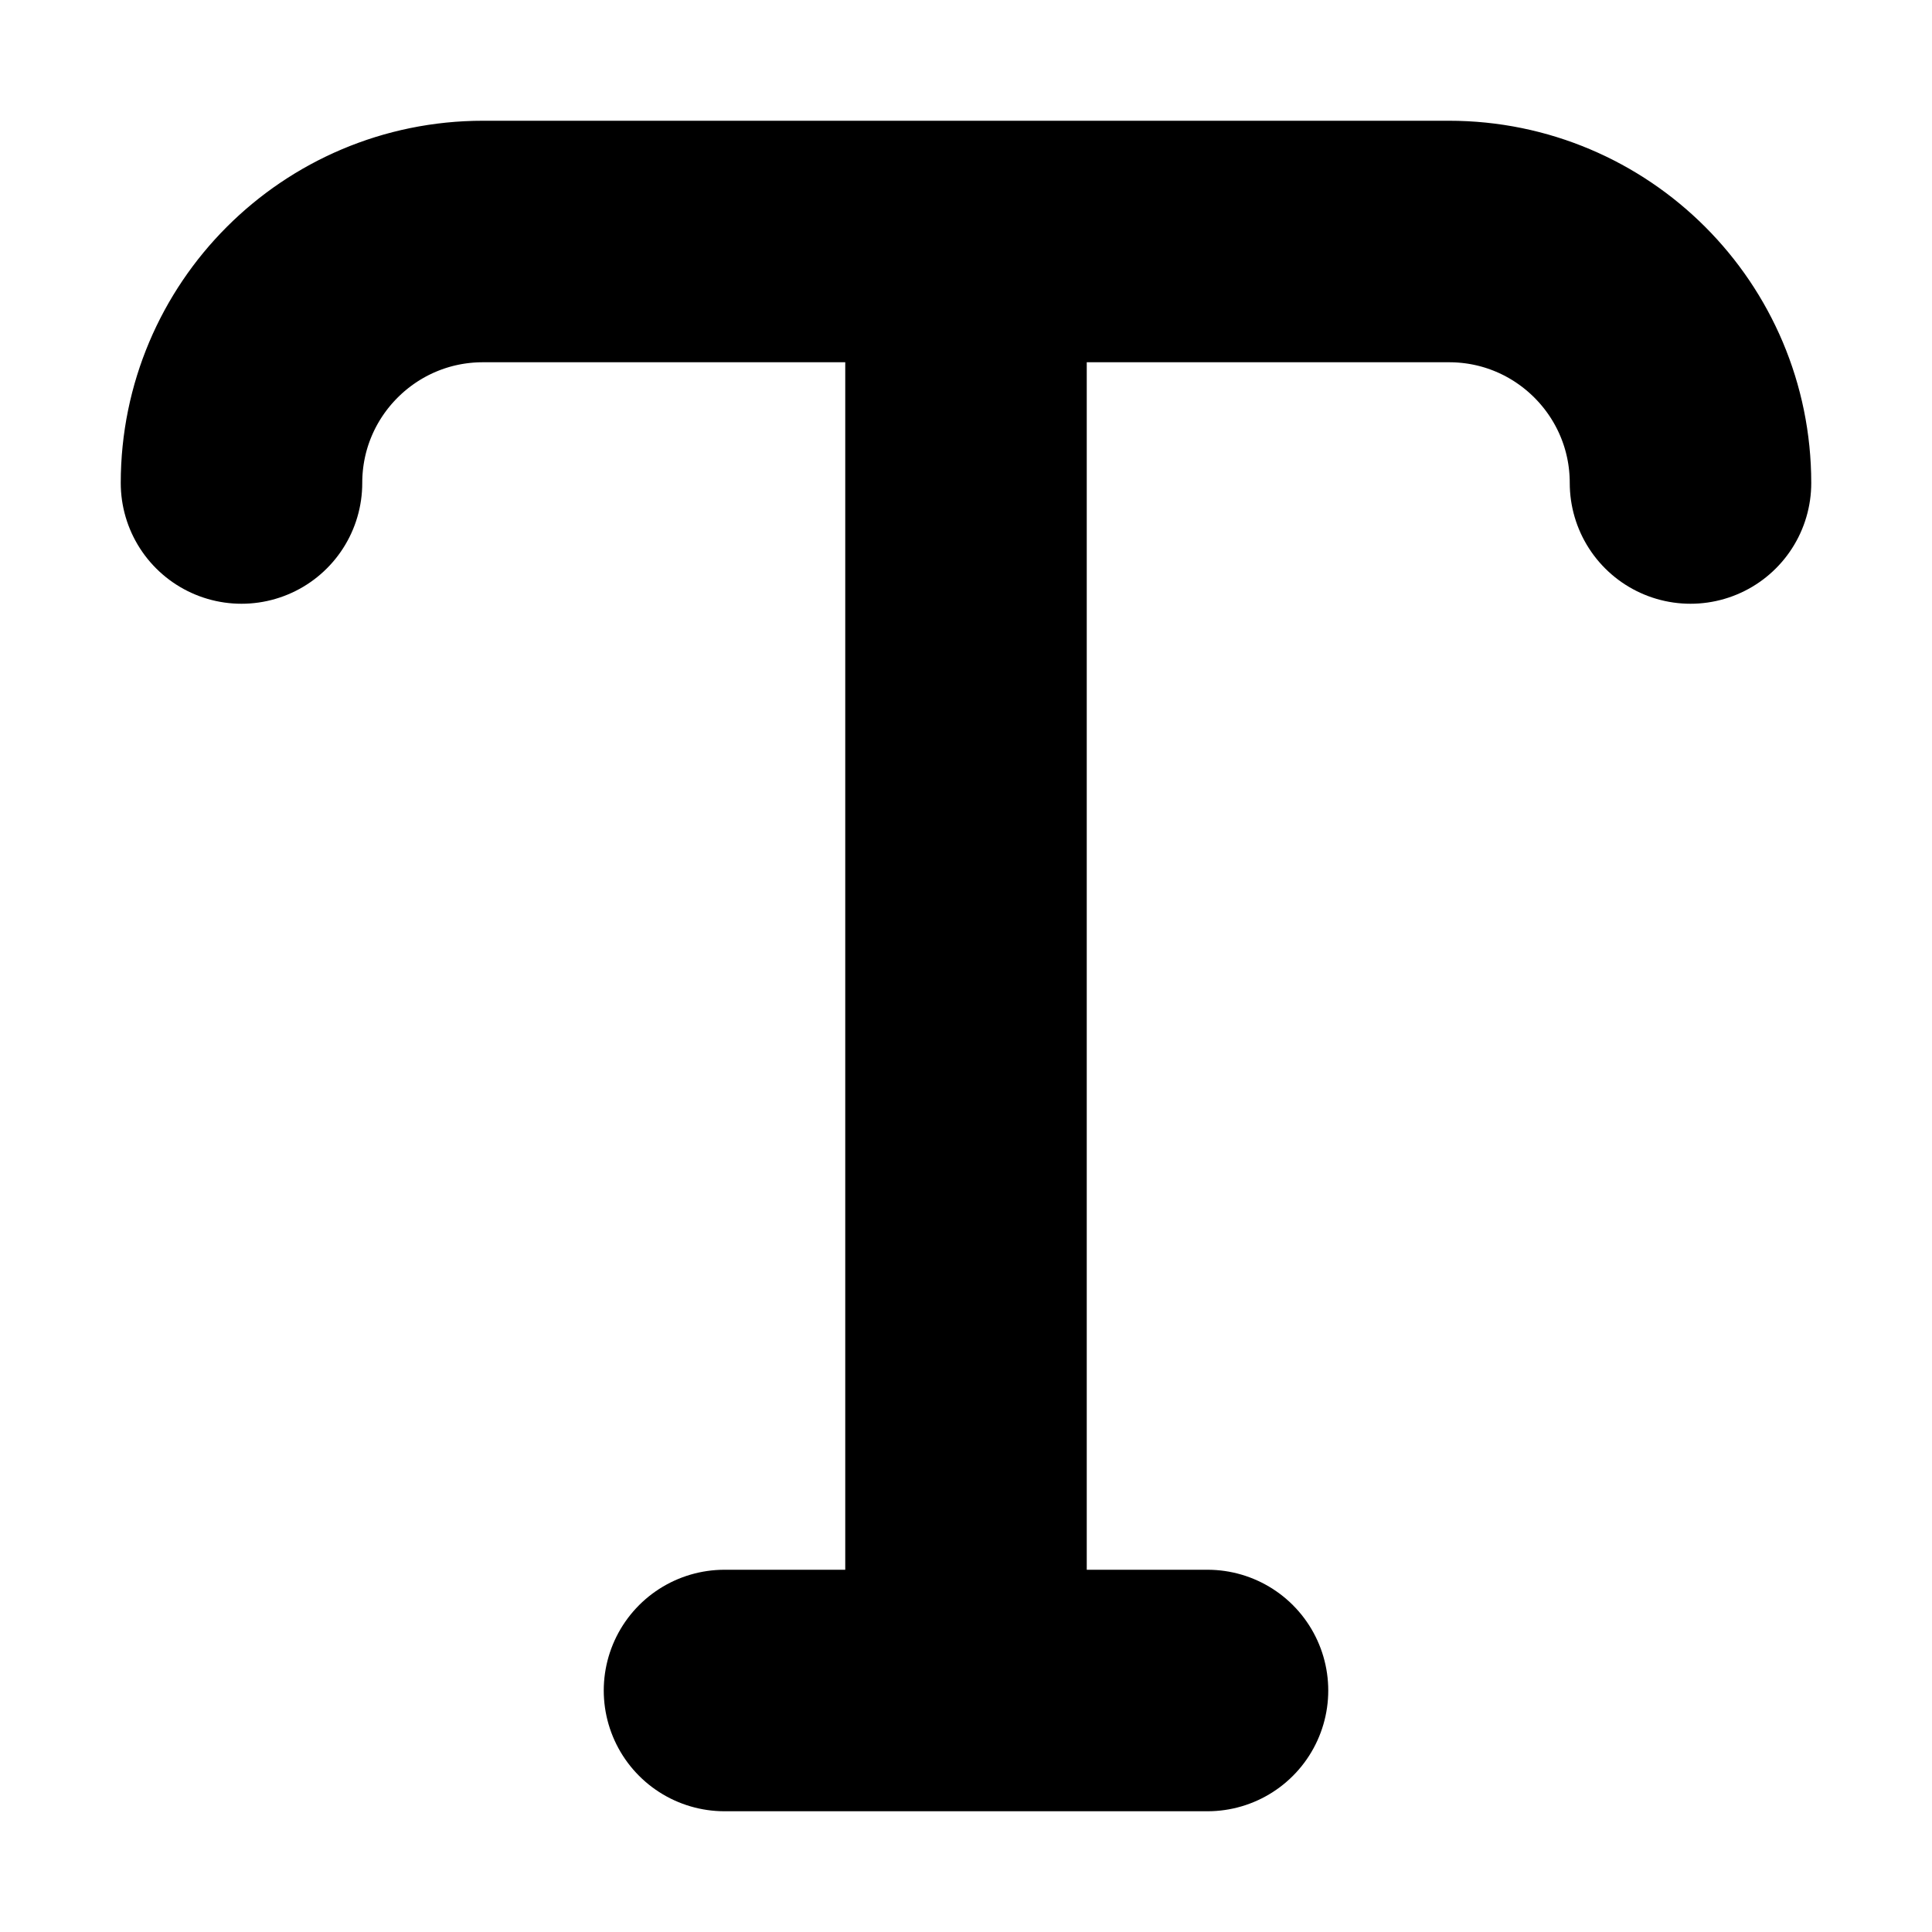
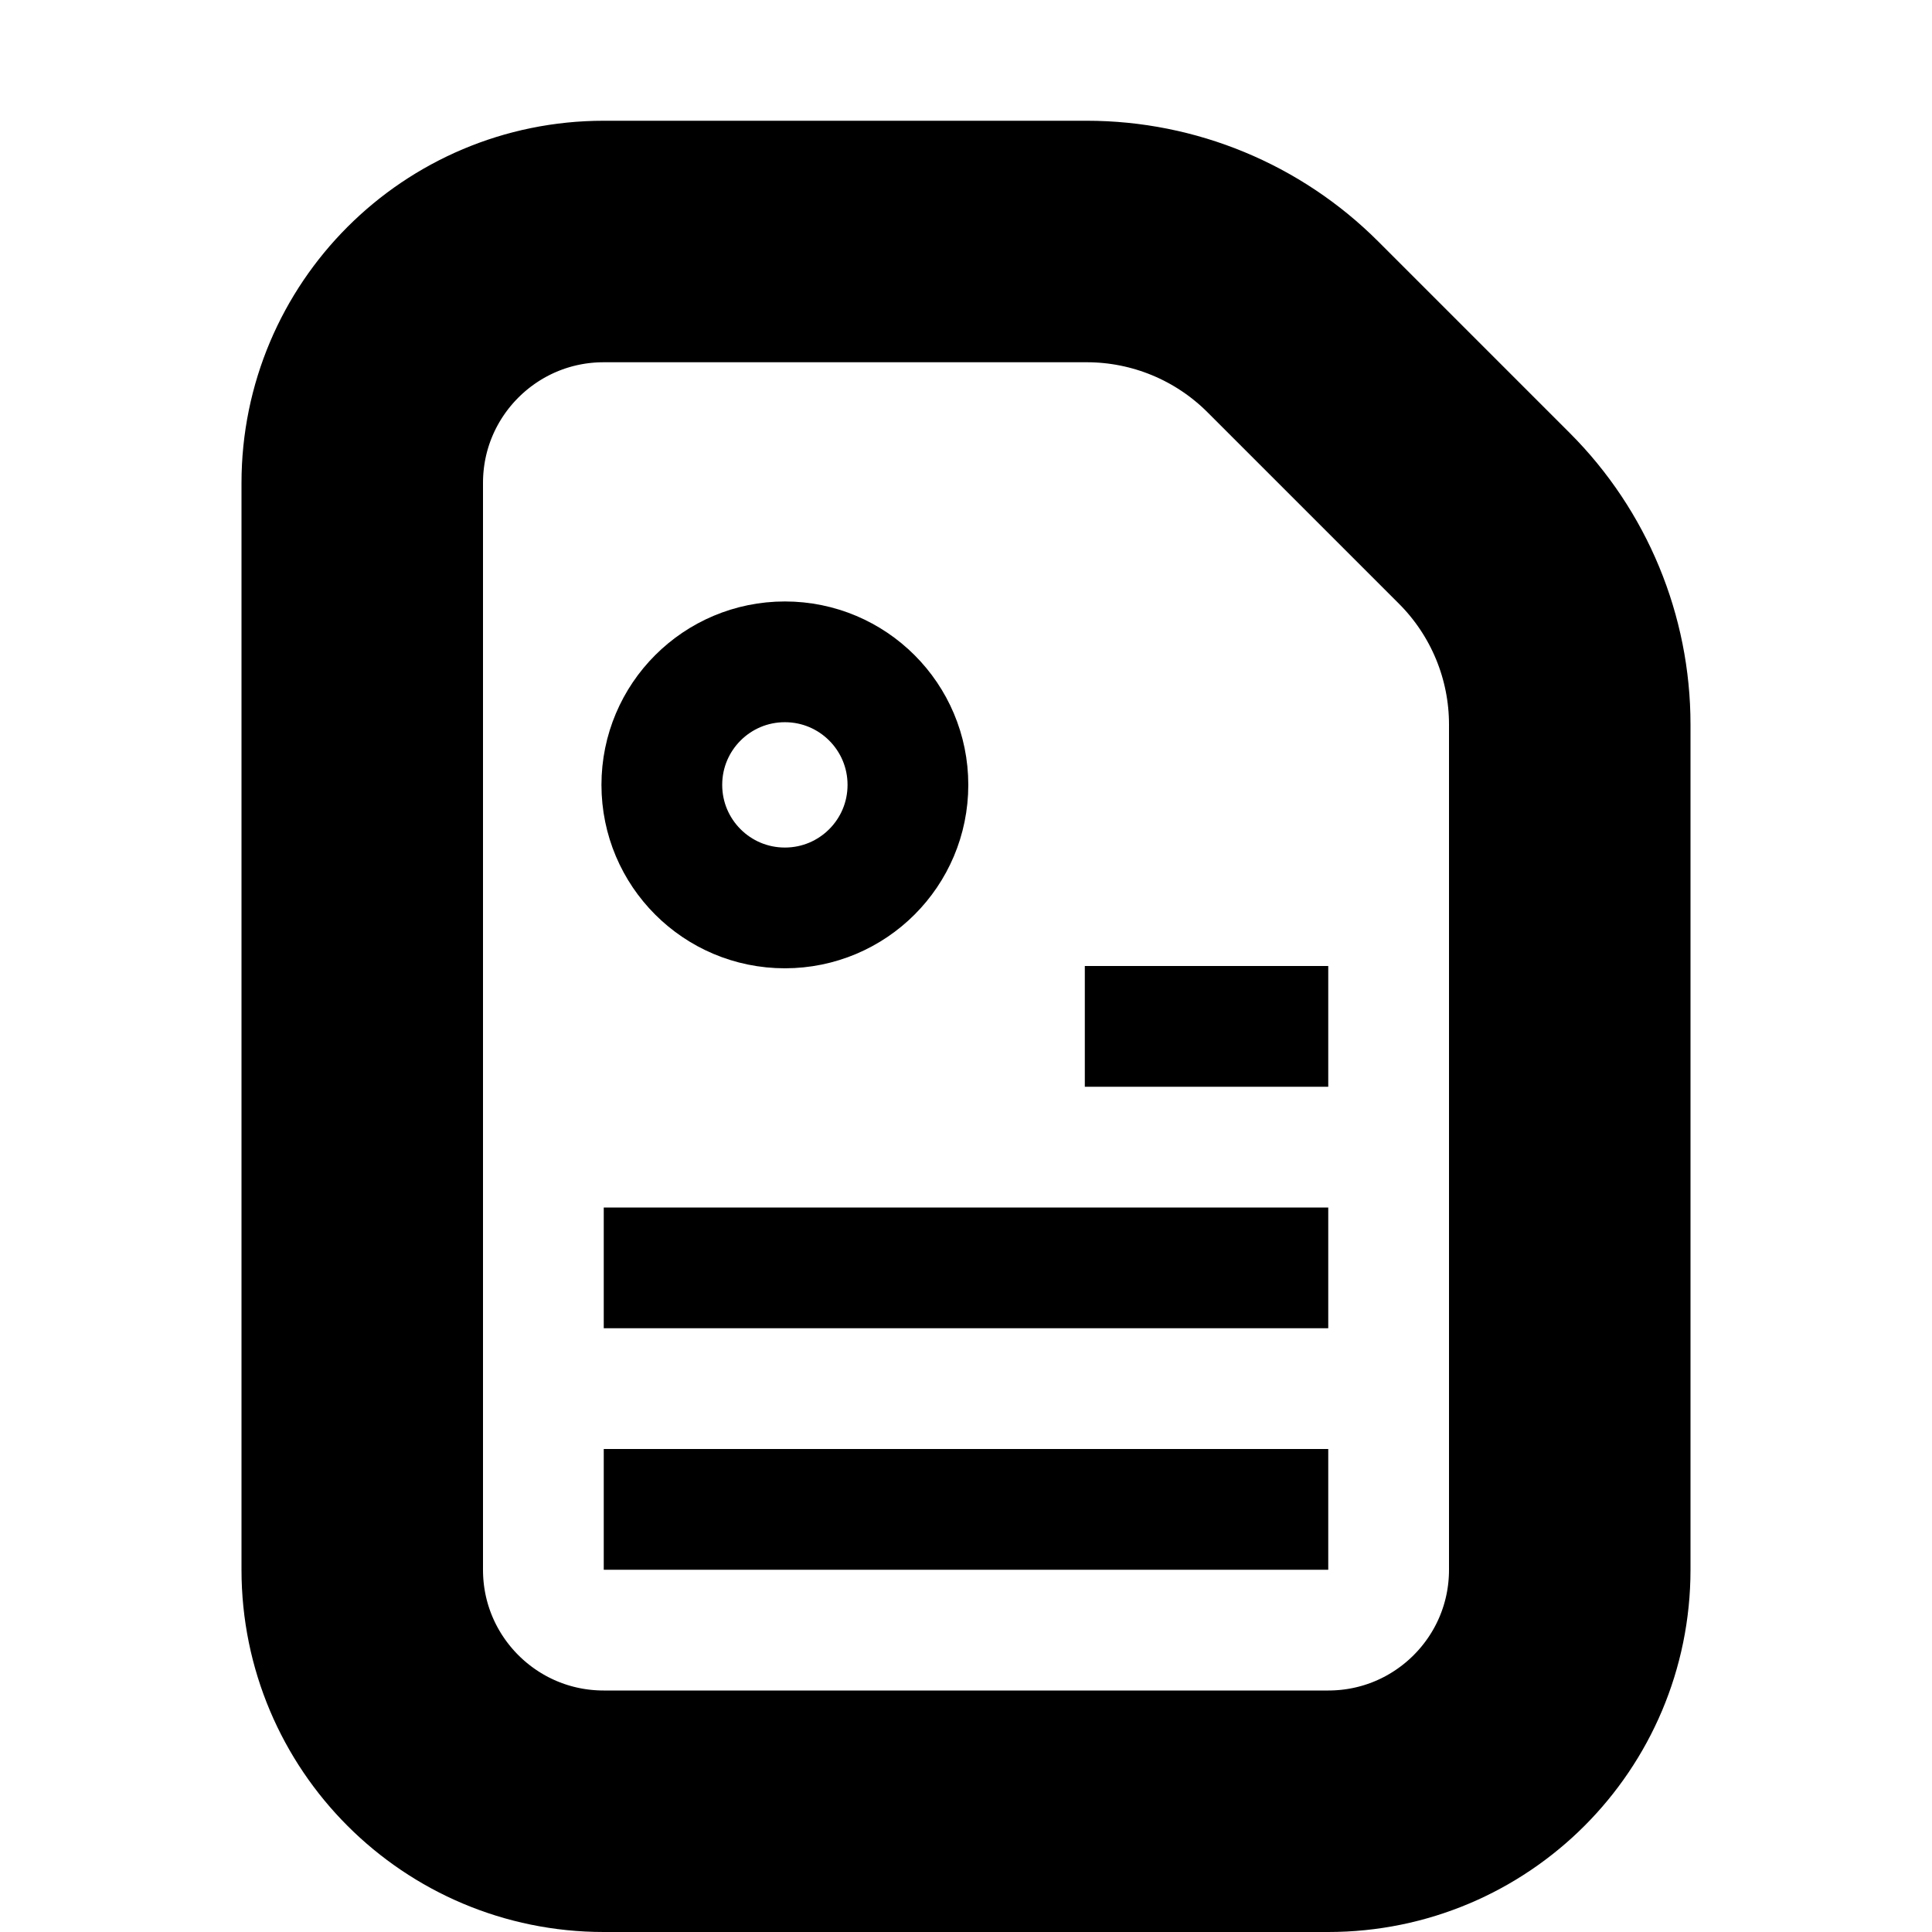
- <svg xmlns="http://www.w3.org/2000/svg" xmlns:ns1="https://www.gtk.org/grappa" ns1:rendering="symbolic" ns1:version="1" ns1:state="0" id="svg1" width="16" height="16" ns1:state-names="outline empty">
-   <path id="T" fill="none" fill-opacity="0" fill-rule="nonzero" stroke="rgb(0,0,0)" ns1:stroke="foreground" stroke-opacity="1" stroke-width="2" stroke-linecap="round" stroke-linejoin="round" stroke-miterlimit="4" stroke-dasharray="none" paint-order="stroke fill markers" d="M 6 14 L 10 14 M 8 2 L 8 14 M 2 4 A 2 2 0 0 1 4 2 L 12 2 A 2 2 0 0 1 14 4" class="transparent-fill foreground-stroke" ns1:states="outline" ns1:stroke-minwidth="25%" ns1:stroke-maxwidth="150%">
-   </path>
+ <svg xmlns="http://www.w3.org/2000/svg" xmlns:ns1="https://www.gtk.org/grappa" ns1:rendering="symbolic" width="16" height="16" ns1:version="1" ns1:state="0" ns1:state-names="outline empty">
+   <path d="M 3 4 L 3 13 C 3 14.105, 3.895 15, 5 15 L 11 15 C 12.105 15, 13 14.105, 13 13 L 13 6 C 13 5.36, 12.746 4.746, 12.293 4.293 L 10.707 2.707 C 10.254 2.254, 9.64 2, 9 2 L 5 2 C 3.895 2, 3 2.895, 3 4 Z" id="path0" stroke-width="2" stroke-linecap="round" stroke-linejoin="round" stroke="rgb(0,0,0)" fill="none" class="foreground-stroke transparent-fill" ns1:states="outline" ns1:stroke="foreground" ns1:stroke-minwidth="25%" ns1:stroke-maxwidth="150%">
+     </path>
+   <path d="M 7.519 6.5 C 7.519 7.063, 7.063 7.519, 6.5 7.519 C 5.937 7.519, 5.481 7.063, 5.481 6.5 C 5.481 5.937, 5.937 5.481, 6.5 5.481 C 7.063 5.481, 7.519 5.937, 7.519 6.5 Z M 8.984 8.5 L 11 8.5 M 5 10.5 L 11 10.5 M 5 12.5 L 11 12.5" id="path5" stroke-width="1" stroke-linecap="butt" stroke-linejoin="round" stroke="rgb(0,0,0)" fill="none" class="foreground-stroke transparent-fill" ns1:states="outline" ns1:stroke="foreground" ns1:stroke-minwidth="25%" ns1:stroke-maxwidth="200%">
+     </path>
</svg>
